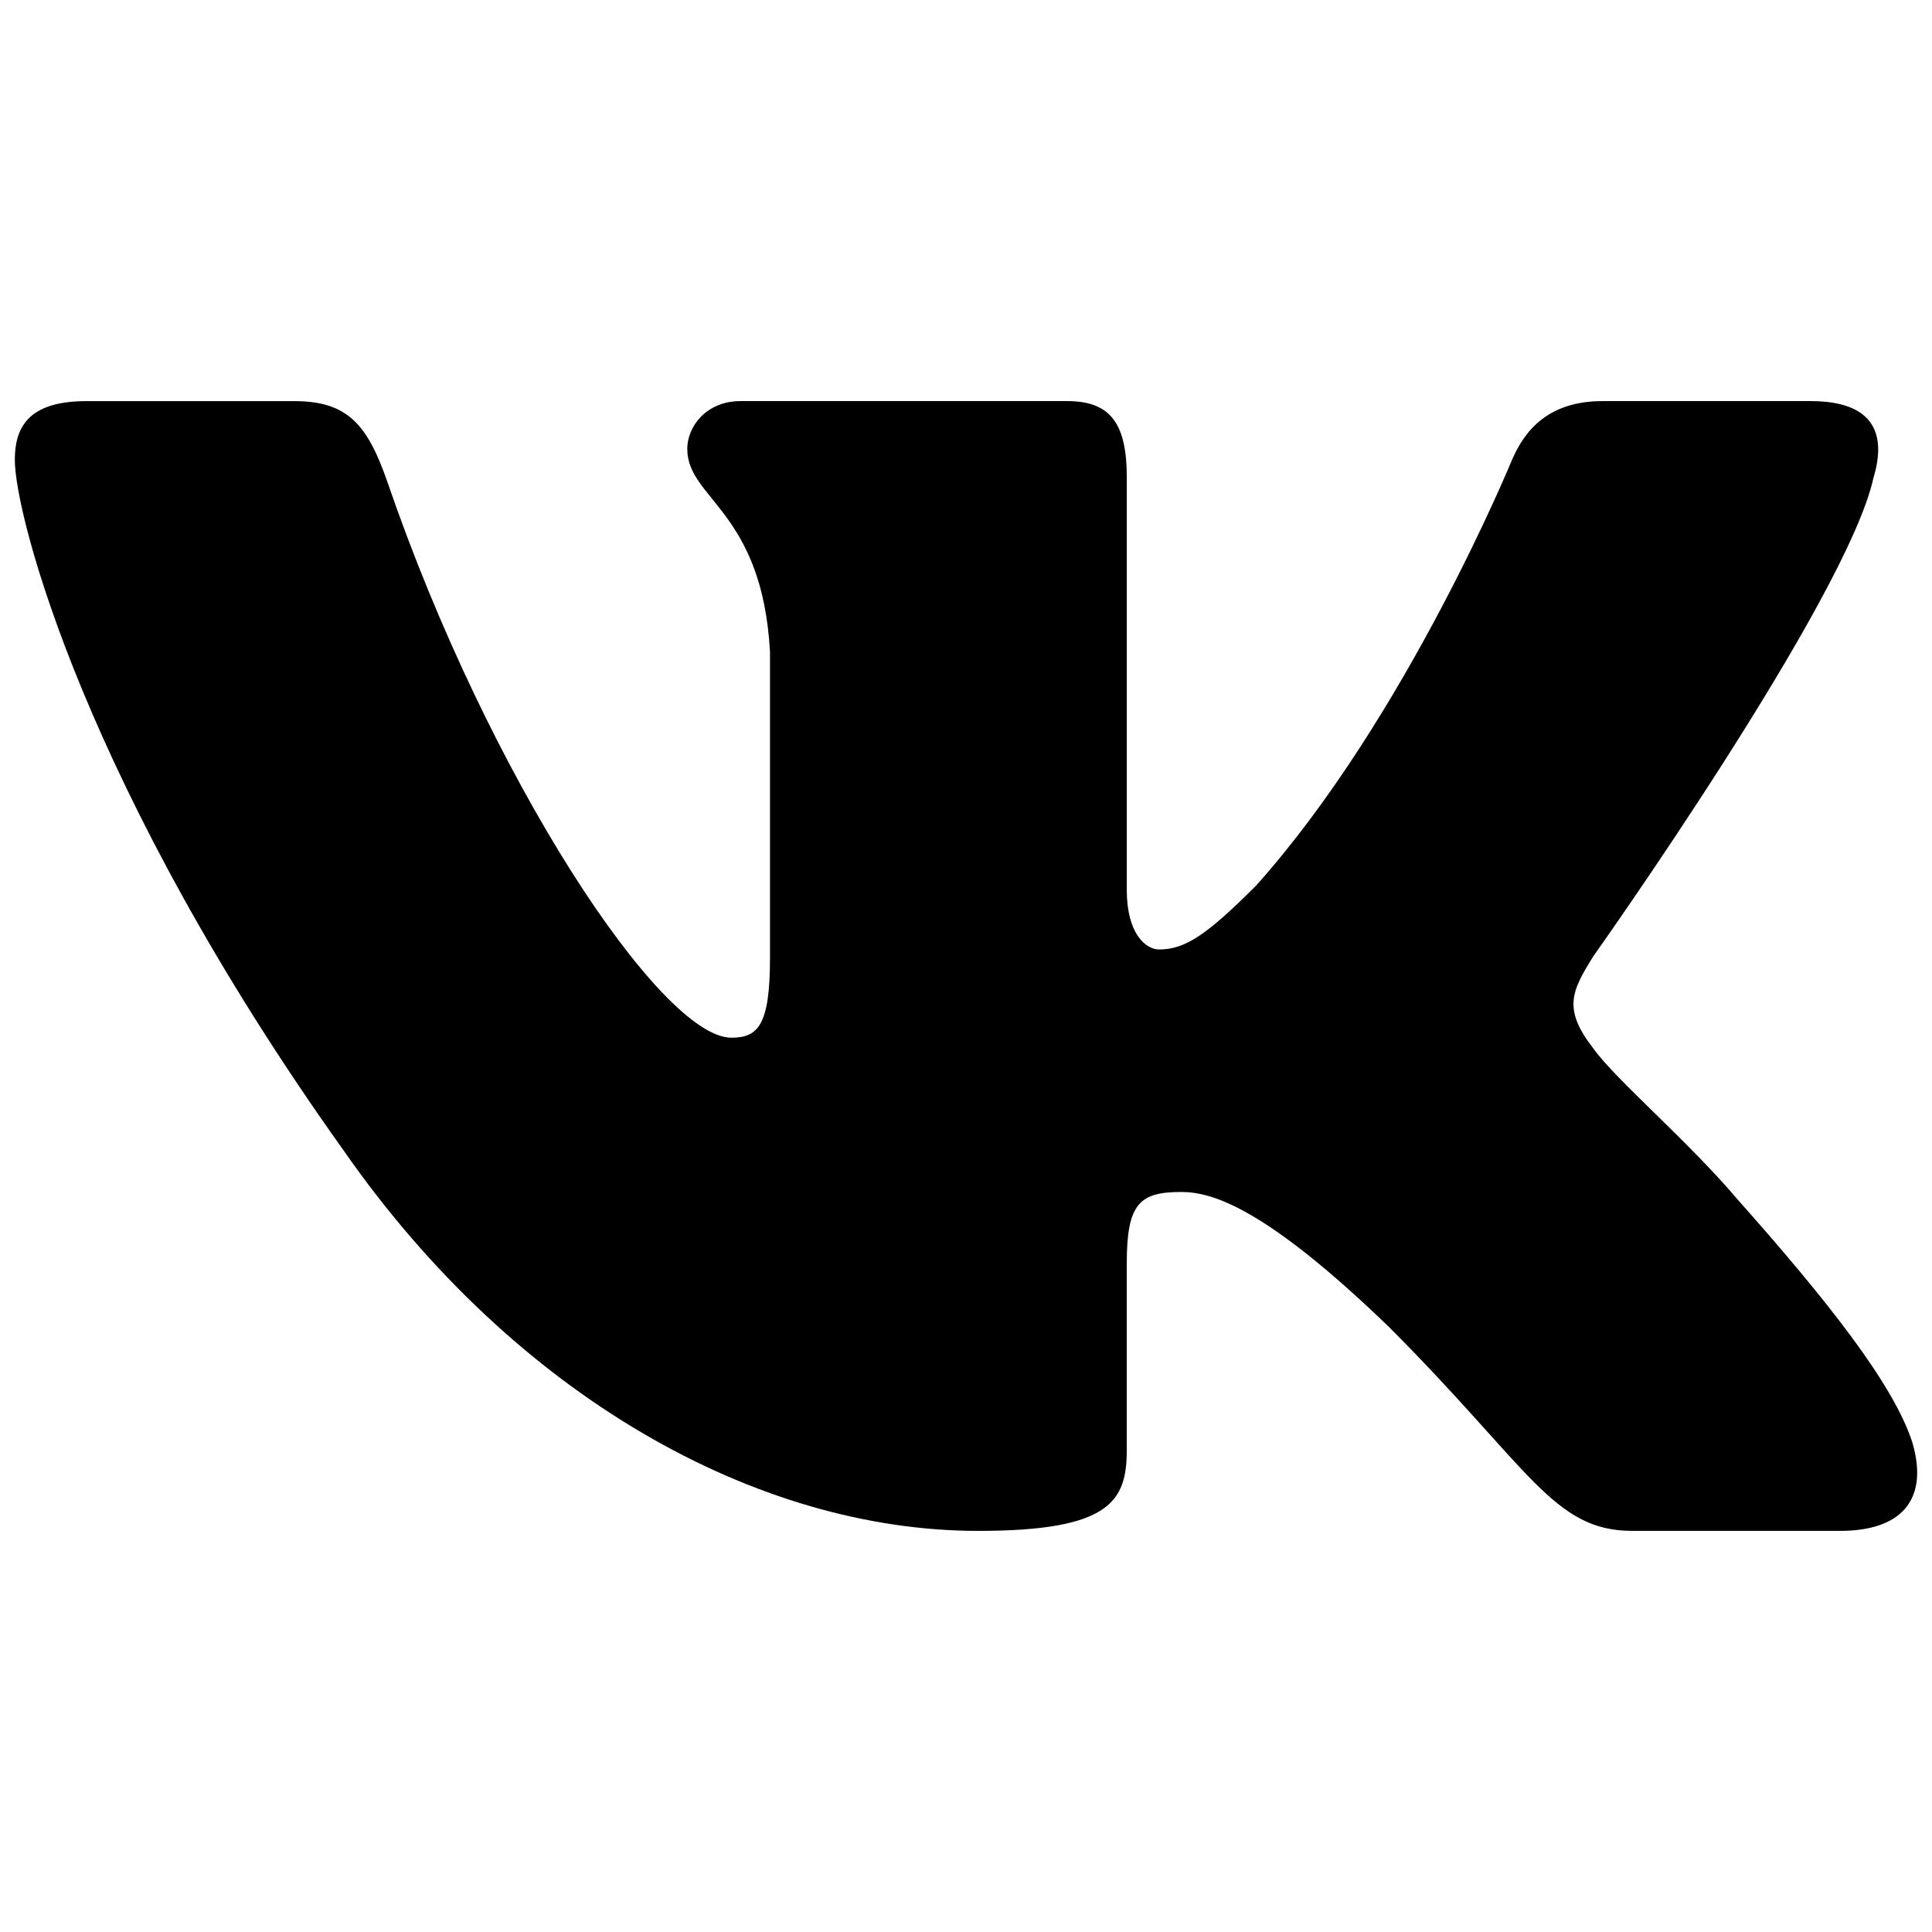
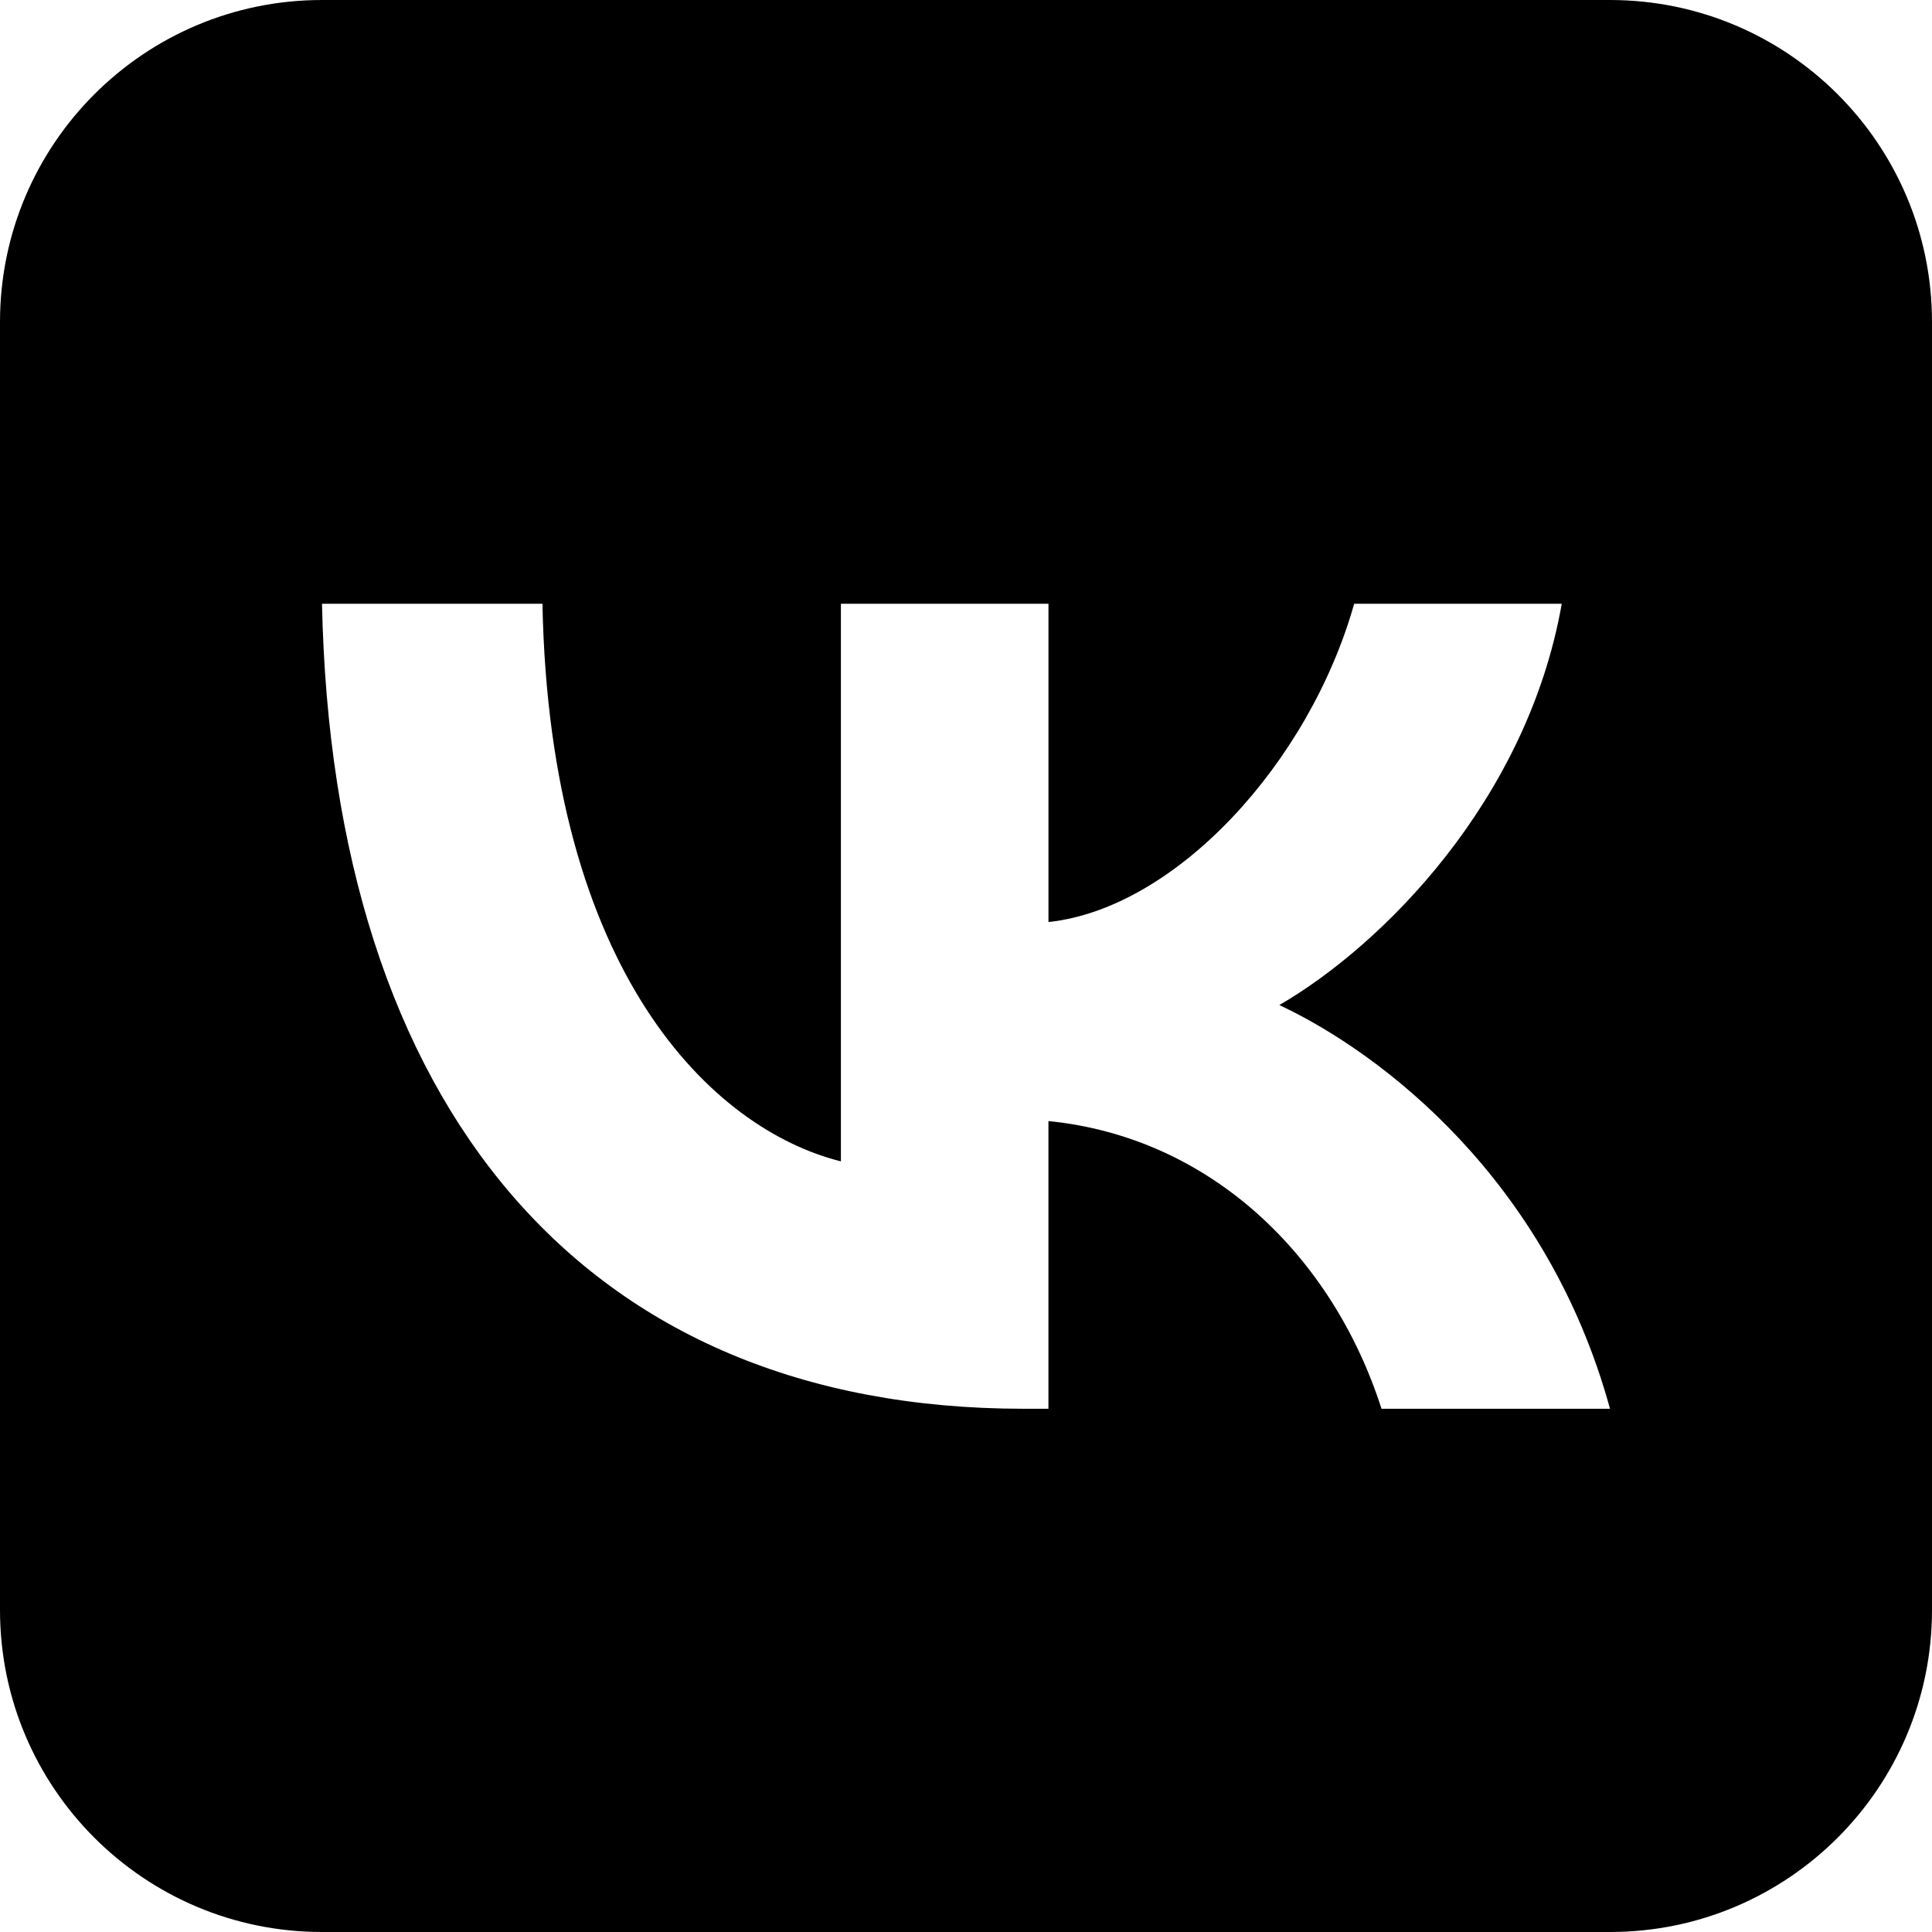
- <svg xmlns="http://www.w3.org/2000/svg" version="1.1" width="256" height="256" viewBox="0 0 256 256" xml:space="preserve">
-   <defs>
- </defs>
-   <g transform="translate(128 128) scale(0.72 0.72)" style="">
-     <g style="stroke: none; stroke-width: 0; stroke-dasharray: none; stroke-linecap: butt; stroke-linejoin: miter; stroke-miterlimit: 10; fill: none; fill-rule: nonzero; opacity: 1;" transform="translate(-175.05 -175.05) scale(3.89 3.89)">
-       <path d="M 87.935 21.894 c 0.626 -2.086 0 -3.619 -2.977 -3.619 h -9.846 c -2.504 0 -3.658 1.324 -4.283 2.785 c 0 0 -5.008 12.204 -12.101 20.132 c -2.294 2.295 -3.337 3.026 -4.59 3.026 c -0.625 0 -1.531 -0.731 -1.531 -2.816 V 21.894 c 0 -2.503 -0.727 -3.619 -2.813 -3.619 H 34.32 c -1.564 0 -2.506 1.162 -2.506 2.264 c 0 2.373 3.547 2.921 3.913 9.597 v 14.499 c 0 3.179 -0.574 3.757 -1.826 3.757 c -3.337 0 -11.457 -12.26 -16.273 -26.288 c -0.944 -2.727 -1.89 -3.828 -4.406 -3.828 H 3.376 C 0.562 18.275 0 19.599 0 21.059 c 0 2.608 3.337 15.543 15.542 32.65 c 8.136 11.682 19.599 18.016 30.031 18.016 c 6.258 0 7.033 -1.407 7.033 -3.83 v -8.829 c 0 -2.814 0.593 -3.375 2.575 -3.375 c 1.46 0 3.963 0.729 9.805 6.362 c 6.676 6.676 7.776 9.671 11.532 9.671 h 9.846 c 2.812 0 4.219 -1.407 3.408 -4.182 c -0.889 -2.767 -4.076 -6.781 -8.305 -11.538 c -2.295 -2.712 -5.738 -5.633 -6.781 -7.094 c -1.461 -1.877 -1.043 -2.711 0 -4.381 C 74.687 44.53 86.684 27.631 87.935 21.894" style="stroke: none; stroke-width: 1; stroke-dasharray: none; stroke-linecap: butt; stroke-linejoin: miter; stroke-miterlimit: 10; fill: rgb(0,0,0); fill-rule: evenodd; opacity: 1;" transform=" matrix(1 0 0 1 0 0) " stroke-linecap="round" />
-     </g>
-   </g>
+ <svg xmlns="http://www.w3.org/2000/svg" width="256" height="256" viewBox="0 0 256 256" fill="none">
+   <path d="M213.333 0H42.667C19.104 0 0 19.104 0 42.667V213.333C0 236.896 19.104 256 42.667 256H213.333C236.896 256 256 236.896 256 213.333V42.667C256 19.104 236.896 0 213.333 0ZM183.056 186.667C176.555 166.379 160.352 150.683 138.923 148.549V186.667H135.616C77.312 186.667 44.053 146.624 42.667 80H71.877C72.837 128.901 94.368 149.616 111.424 153.888V80H138.928V122.176C155.771 120.363 173.467 101.141 179.435 80H206.939C202.357 106.053 183.168 125.269 169.52 133.173C183.163 139.579 205.019 156.341 213.333 186.667H183.056Z" fill="black" />
</svg>
